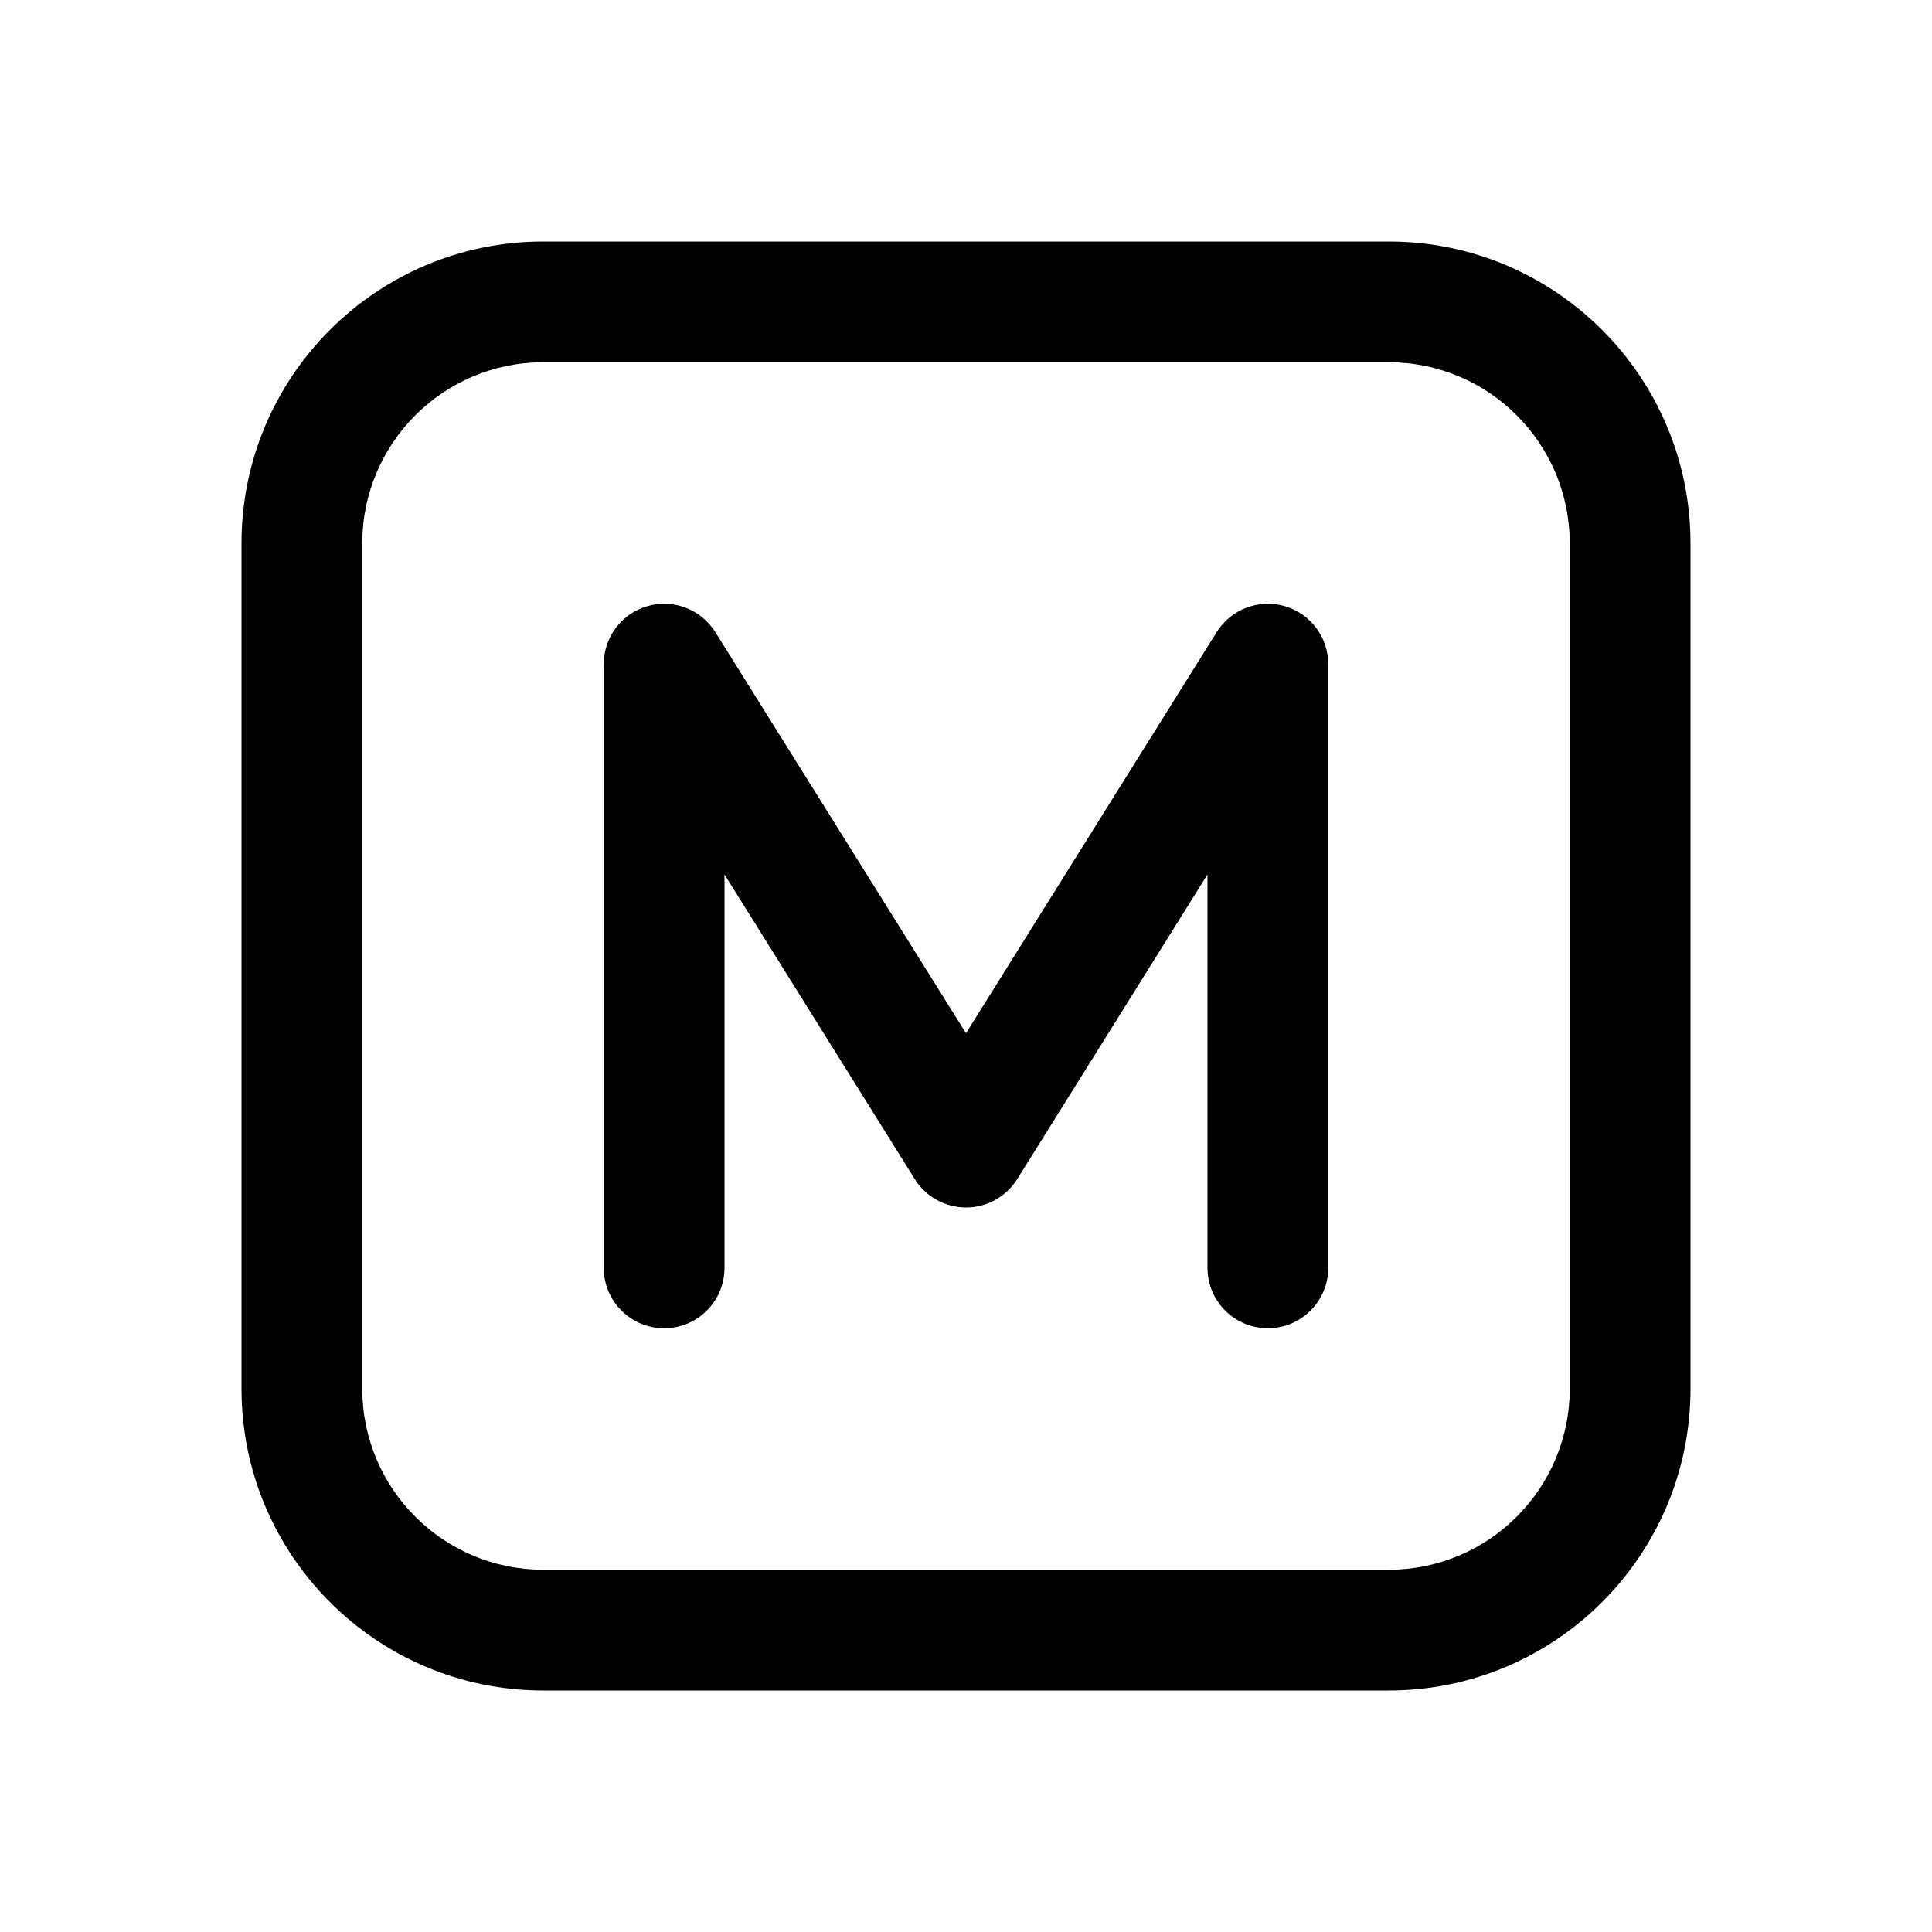
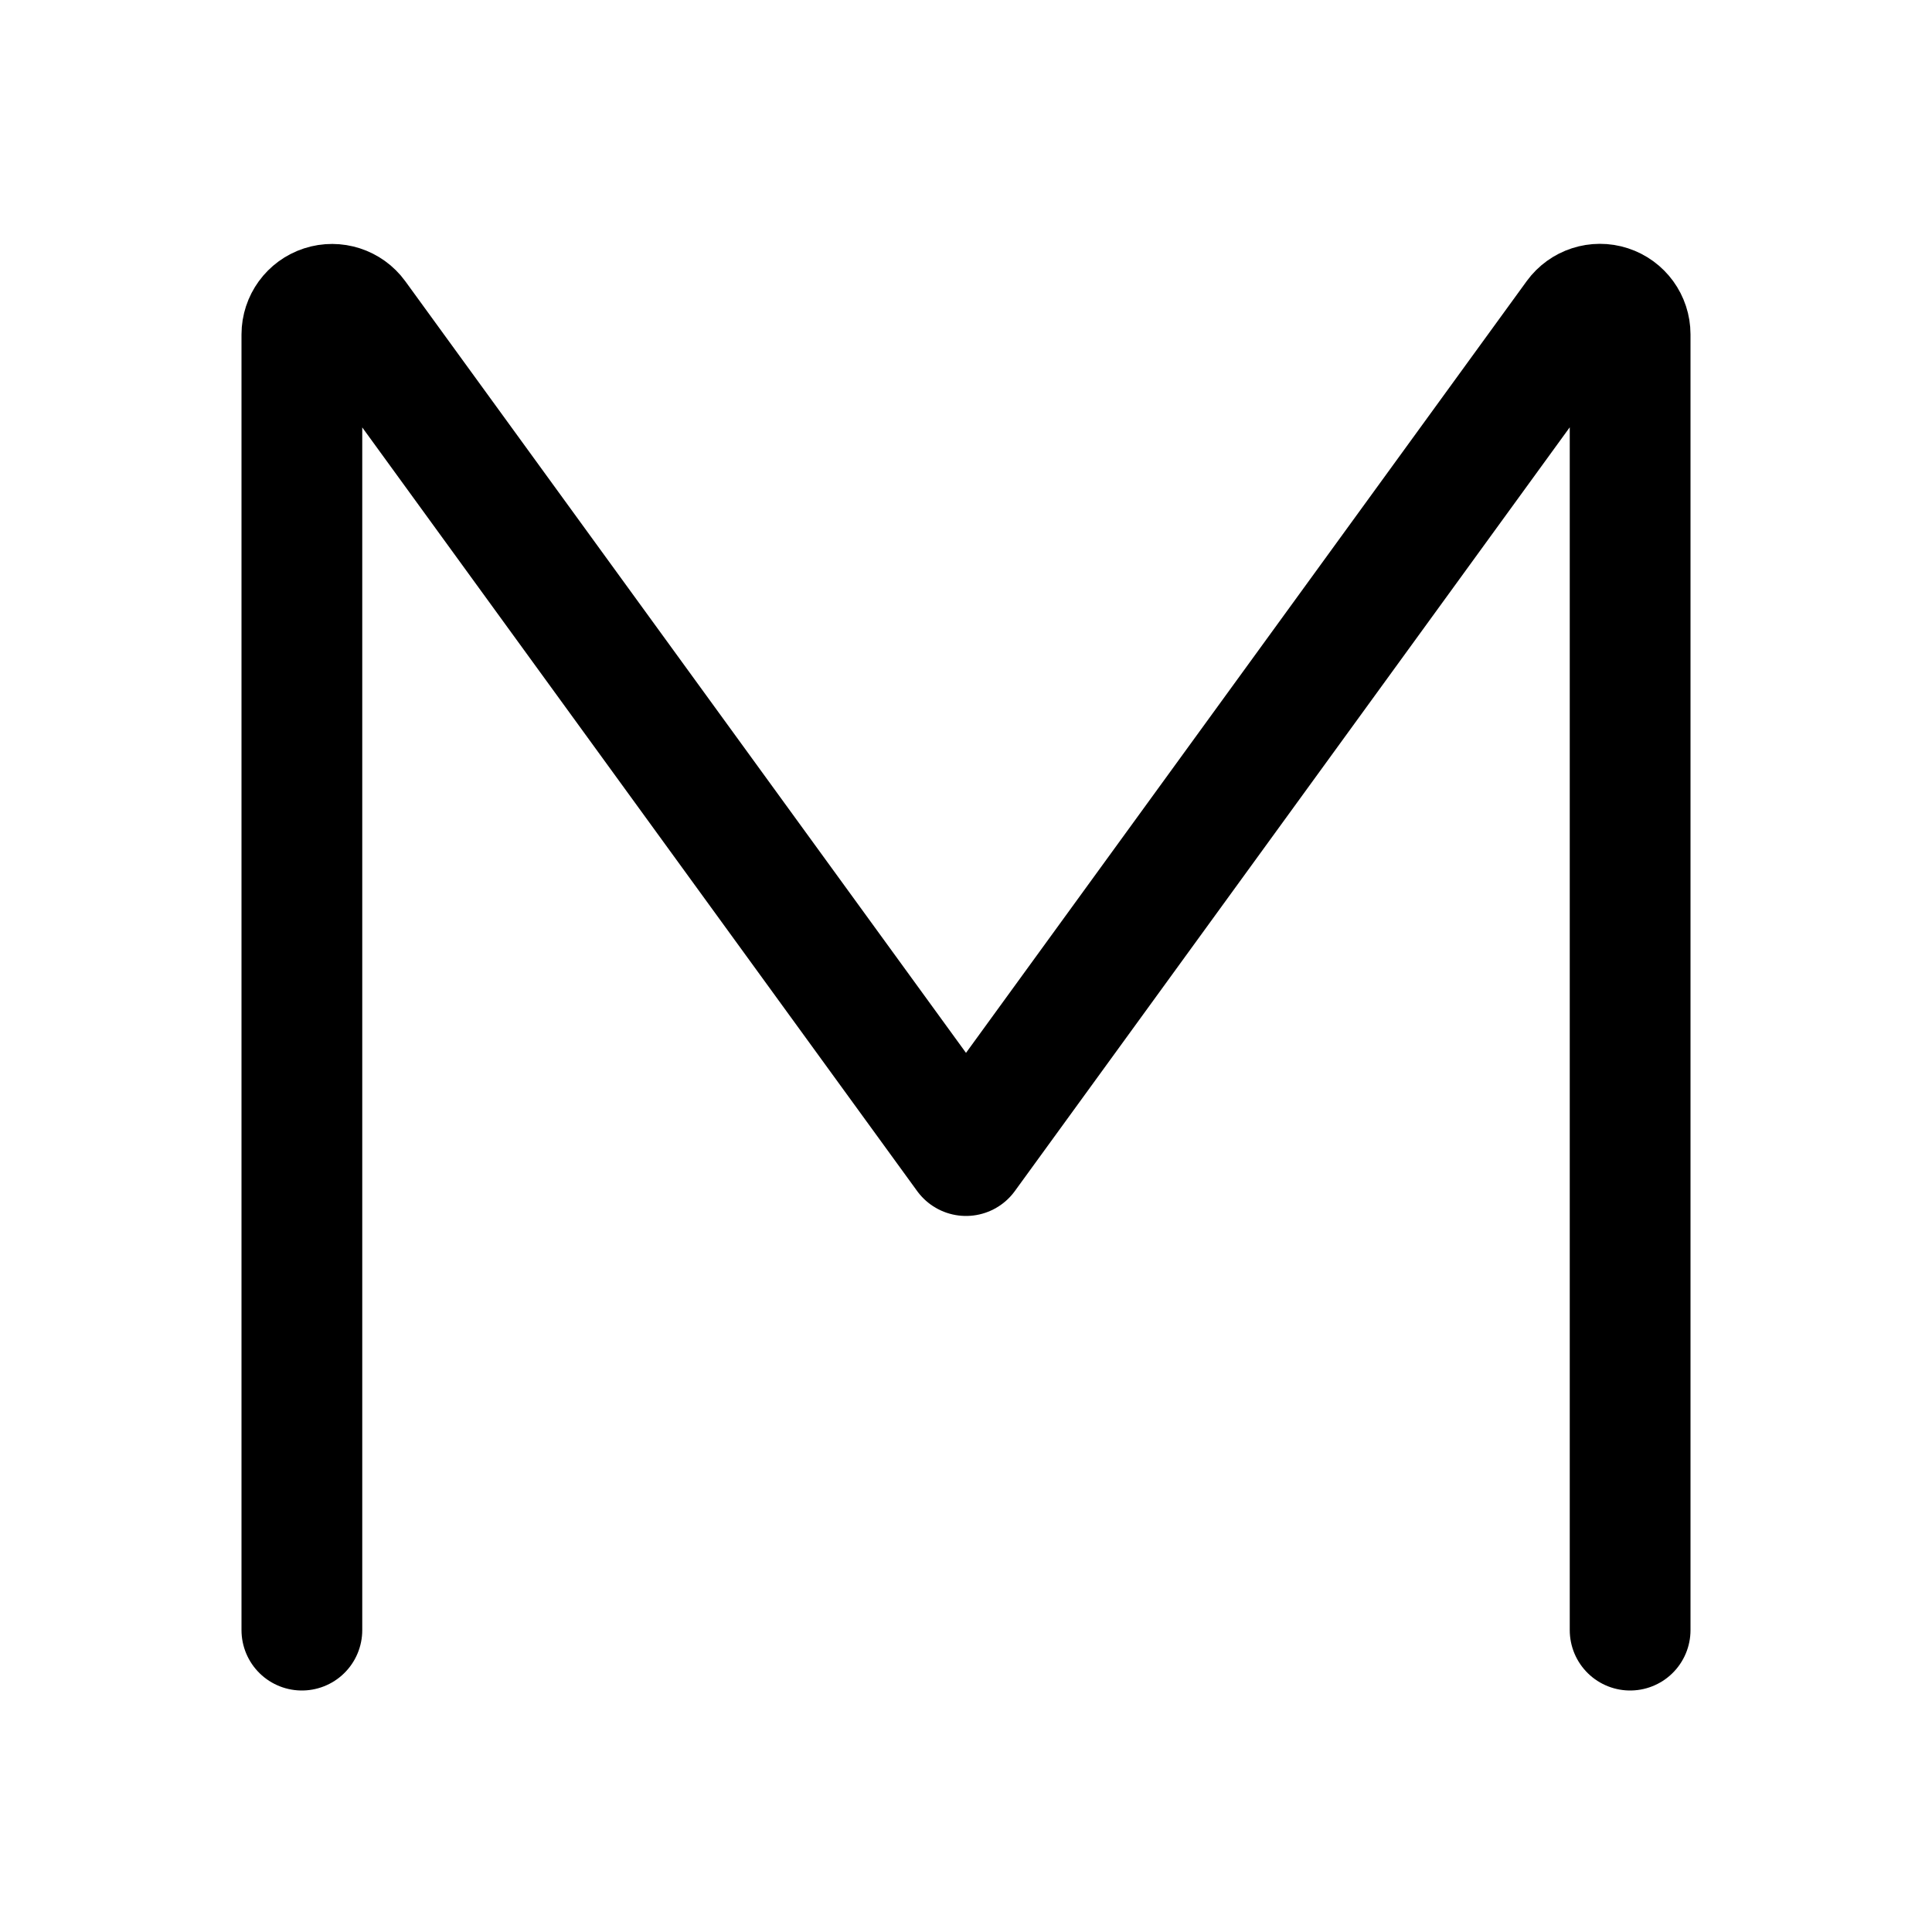
<svg xmlns="http://www.w3.org/2000/svg" width="16" height="16" fill="none" viewBox="0 0 16 16">
-   <path fill="currentColor" d="M11.5 2A2.5 2.5 0 0 1 14 4.5v7a2.5 2.5 0 0 1-2.5 2.5h-7A2.5 2.5 0 0 1 2 11.5v-7A2.5 2.5 0 0 1 4.5 2zm-7 1A1.5 1.5 0 0 0 3 4.5v7A1.5 1.5 0 0 0 4.5 13h7a1.5 1.5 0 0 0 1.5-1.5v-7A1.5 1.5 0 0 0 11.5 3zm5.576 2.235A.5.5 0 0 1 11 5.5v5a.5.5 0 0 1-1 0V7.242L8.424 9.765a.5.5 0 0 1-.848 0L6 7.242V10.5a.5.5 0 0 1-1 0v-5a.5.5 0 0 1 .924-.265L8 8.557z" />
+   <path stroke="currentColor" stroke-linecap="round" stroke-linejoin="round" d="M2.5 13.5V2.77a.25.25 0 0 1 .452-.147L8 9.57l5.048-6.948a.25.25 0 0 1 .452.147V13.5" />
</svg>
